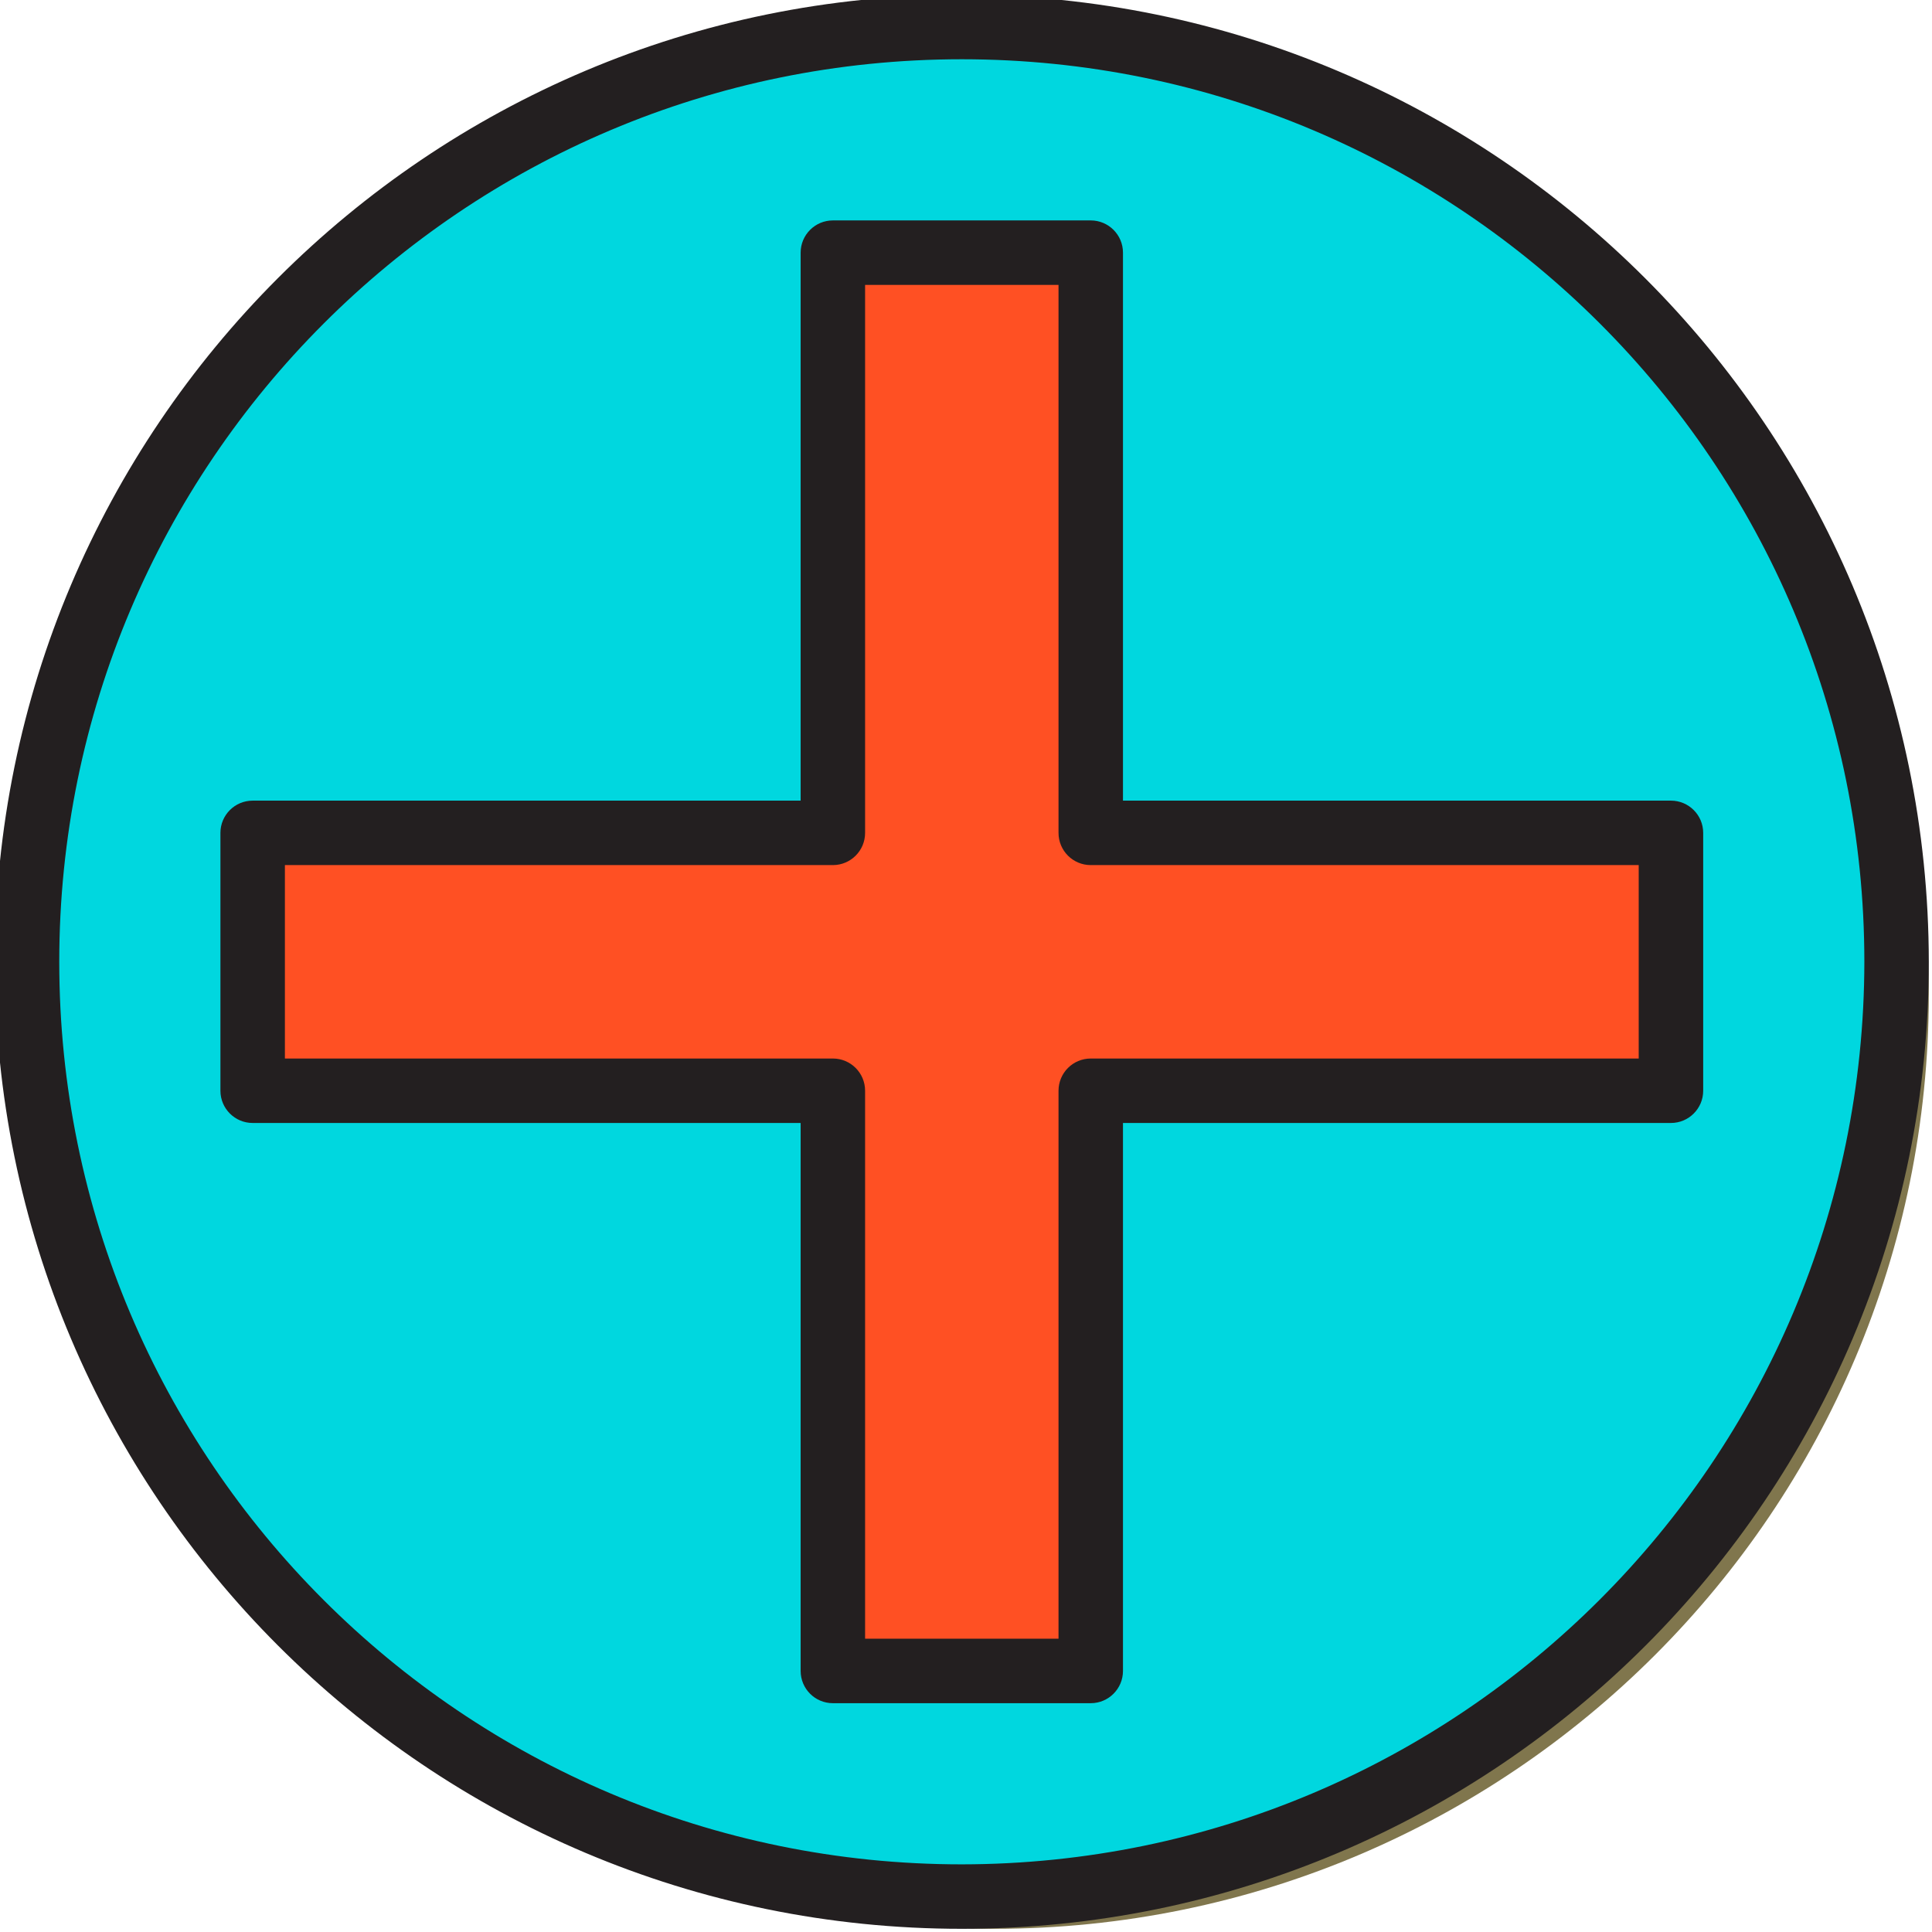
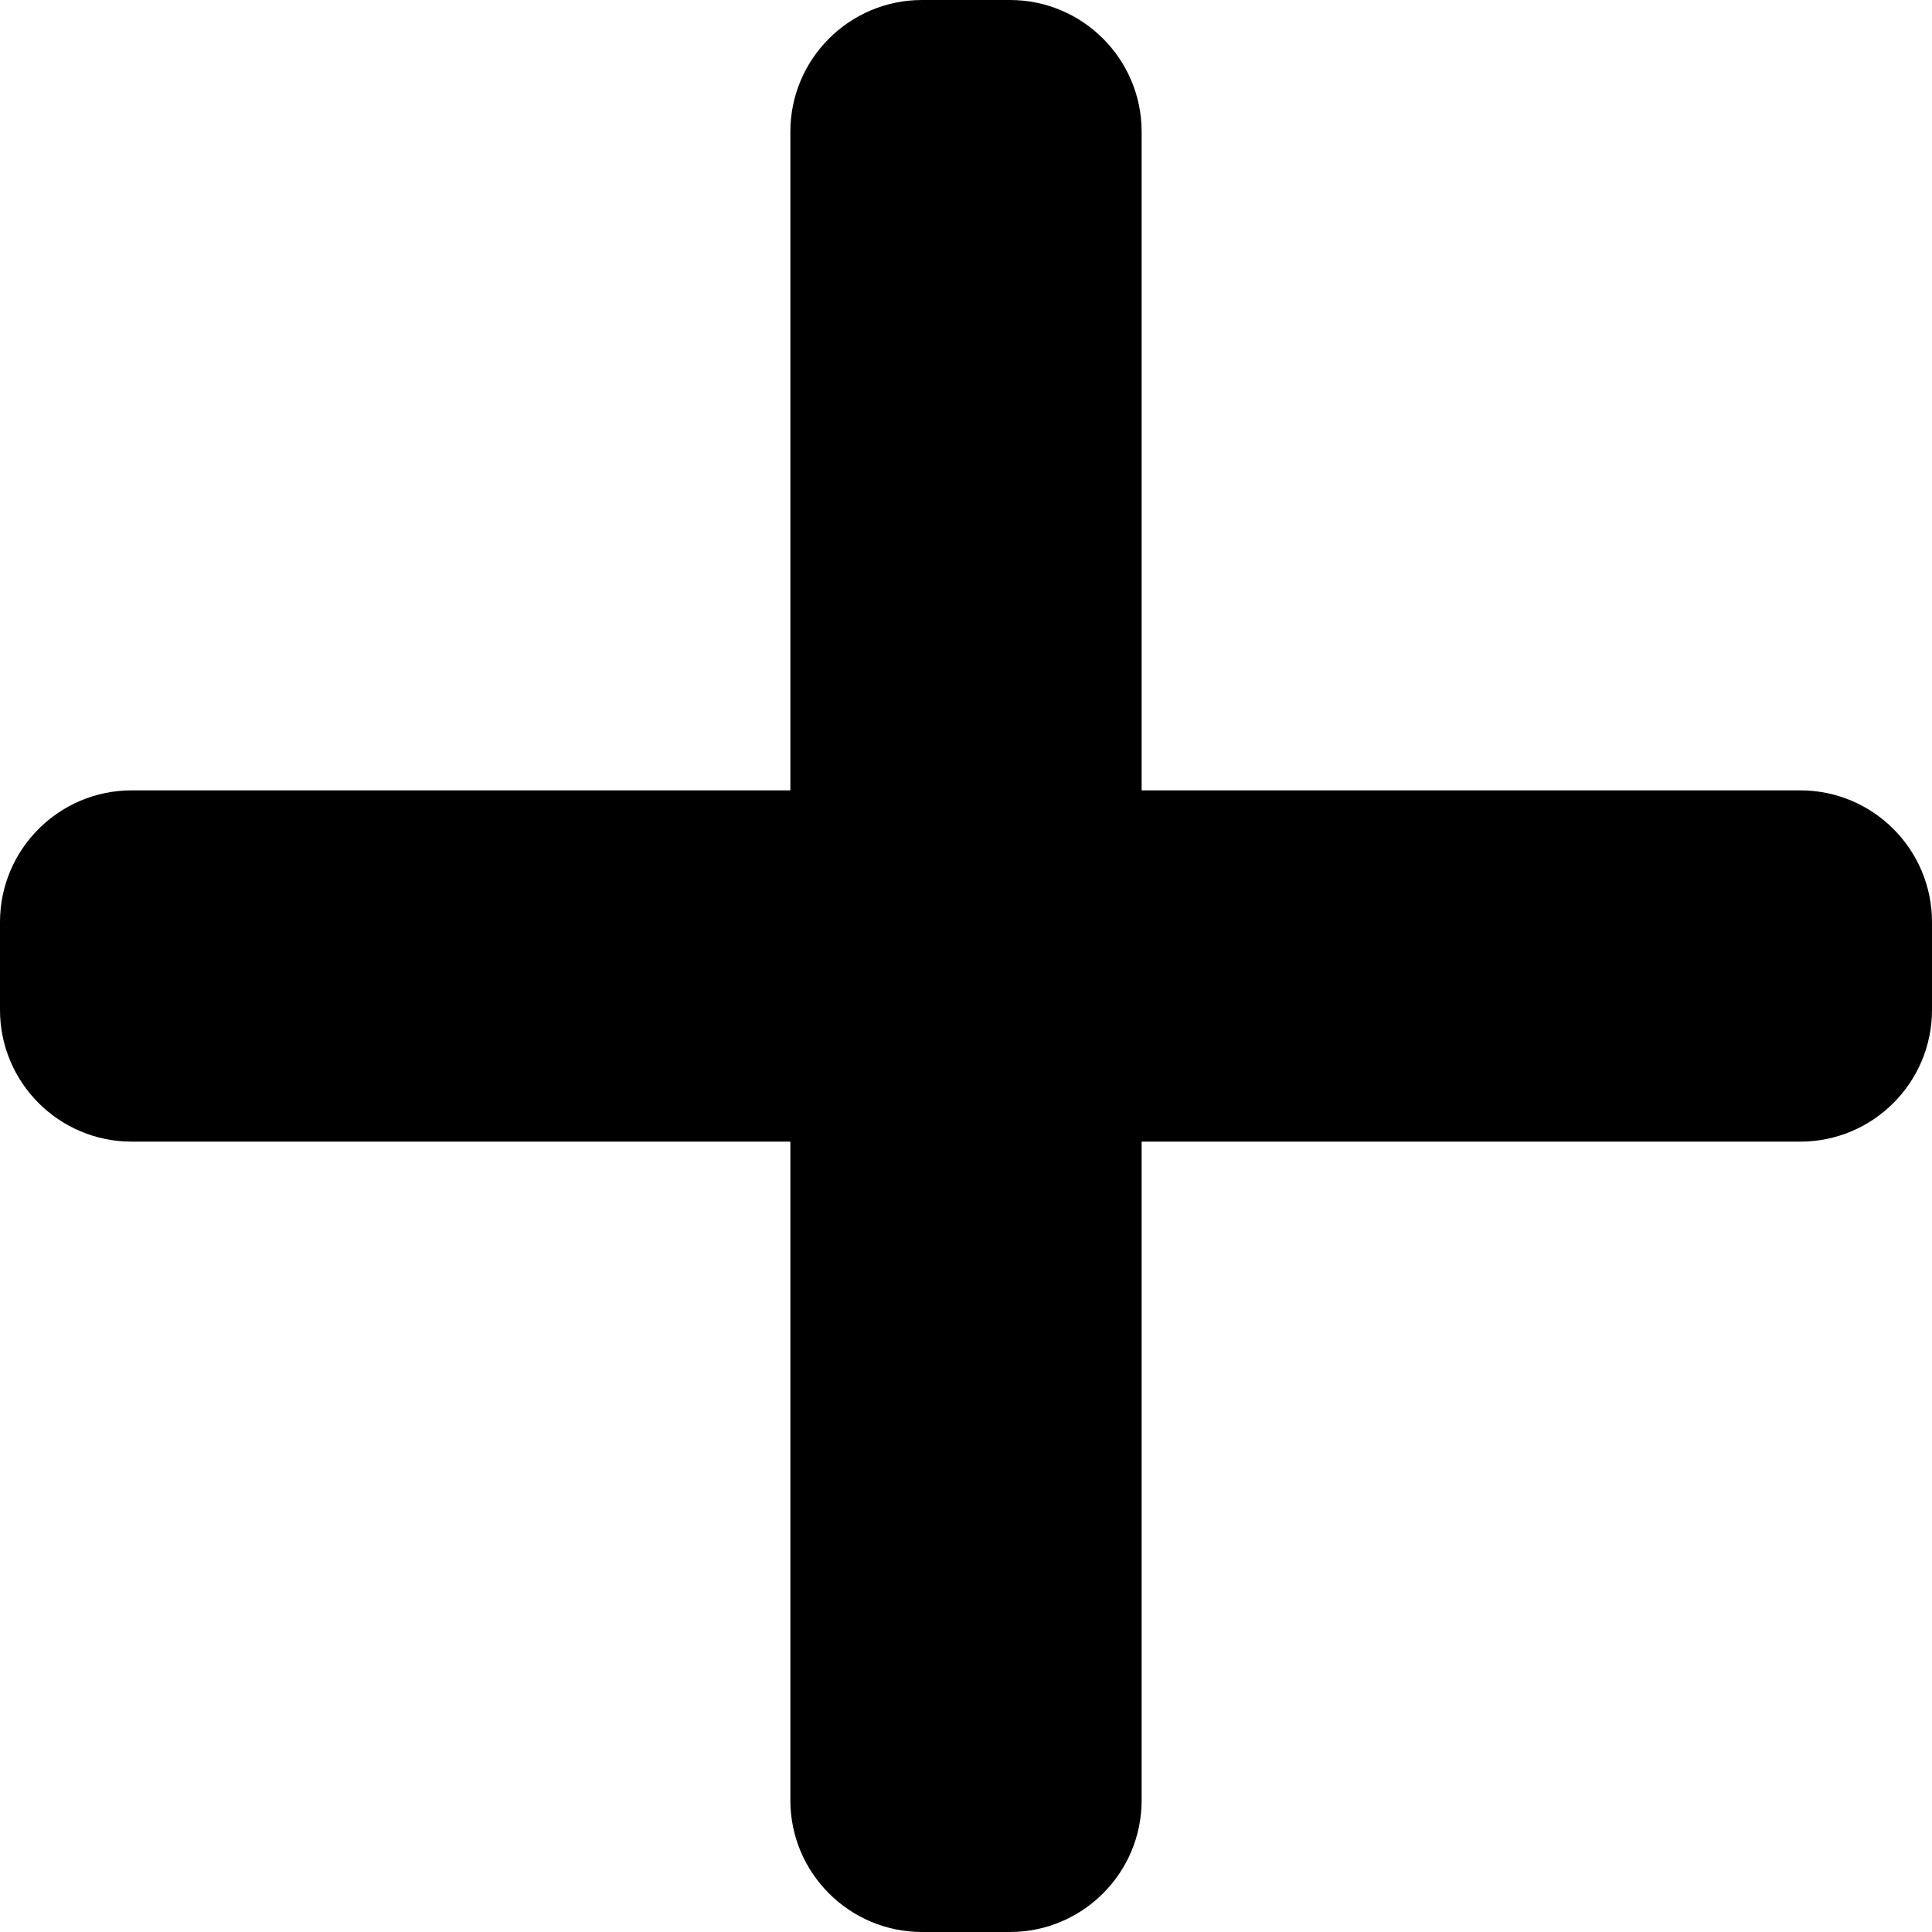
- <svg xmlns="http://www.w3.org/2000/svg" height="371.613pt" version="1.1" viewBox="1 1 371.613 371.613" width="371.613pt">
-   <g id="surface1">
-     <path d="M 192.199 372 C 291.5 372 372 291.5 372 192.199 C 372 92.898 291.5 12.398 192.199 12.398 C 92.898 12.398 12.398 92.898 12.398 192.199 C 12.398 291.5 92.898 372 192.199 372 Z M 55.801 167.398 L 167.398 167.398 L 167.398 55.801 L 217 55.801 L 217 167.398 L 328.602 167.398 L 328.602 217 L 217 217 L 217 328.602 L 167.398 328.602 L 167.398 217 L 55.801 217 Z M 55.801 167.398 " style=" stroke:none;fill-rule:nonzero;fill:rgb(50.196%,46.275%,30.196%);fill-opacity:1;" />
-     <path d="M 173.598 334.801 L 223.199 334.801 L 223.199 223.199 L 334.801 223.199 L 334.801 173.598 L 223.199 173.598 L 223.199 62 L 173.598 62 L 173.598 173.598 L 62 173.598 L 62 223.199 L 173.598 223.199 Z M 173.598 334.801 " style=" stroke:none;fill-rule:nonzero;fill:rgb(50.196%,46.275%,30.196%);fill-opacity:1;" />
-     <path d="M 186 365.801 C 285.301 365.801 365.801 285.301 365.801 186 C 365.801 86.699 285.301 6.199 186 6.199 C 86.699 6.199 6.199 86.699 6.199 186 C 6.199 285.301 86.699 365.801 186 365.801 Z M 49.598 161.199 L 161.199 161.199 L 161.199 49.598 L 210.801 49.598 L 210.801 161.199 L 322.398 161.199 L 322.398 210.801 L 210.801 210.801 L 210.801 322.398 L 161.199 322.398 L 161.199 210.801 L 49.598 210.801 Z M 49.598 161.199 " style=" stroke:none;fill-rule:nonzero;fill:rgb(0%,84.314%,87.451%);fill-opacity:1;" />
-     <path d="M 161.199 322.402 L 210.801 322.402 L 210.801 210.801 L 322.402 210.801 L 322.402 161.199 L 210.801 161.199 L 210.801 49.598 L 161.199 49.598 L 161.199 161.199 L 49.598 161.199 L 49.598 210.801 L 161.199 210.801 Z M 161.199 322.402 " style=" stroke:none;fill-rule:nonzero;fill:rgb(100%,31.373%,13.725%);fill-opacity:1;" />
-     <path d="M 186 0 C 83.273 0 0 83.273 0 186 C 0 288.723 83.273 372 186 372 C 288.723 372 372 288.723 372 186 C 371.883 83.324 288.676 0.117 186 0 Z M 186 359.602 C 90.121 359.602 12.398 281.879 12.398 186 C 12.398 90.125 90.125 12.398 186 12.398 C 281.875 12.398 359.602 90.125 359.602 186 C 359.492 281.832 281.832 359.492 186 359.602 Z M 186 359.602 " style=" stroke:none;fill-rule:nonzero;fill:rgb(13.725%,12.157%,12.549%);fill-opacity:1;" />
-     <path d="M 322.402 155 L 217 155 L 217 49.598 C 217 46.176 214.227 43.398 210.801 43.398 L 161.199 43.398 C 157.777 43.398 155 46.176 155 49.598 L 155 155 L 49.598 155 C 46.176 155 43.398 157.773 43.398 161.199 L 43.398 210.801 C 43.398 214.223 46.176 217 49.598 217 L 155 217 L 155 322.398 C 155 325.824 157.773 328.602 161.199 328.602 L 210.801 328.602 C 214.223 328.602 217 325.824 217 322.398 L 217 217 L 322.398 217 C 325.824 217 328.602 214.223 328.602 210.801 L 328.602 161.199 C 328.602 157.777 325.824 155 322.402 155 Z M 316.199 204.602 L 210.801 204.602 C 207.375 204.602 204.602 207.375 204.602 210.801 L 204.602 316.199 L 167.398 316.199 L 167.398 210.801 C 167.398 207.375 164.625 204.602 161.199 204.602 L 55.801 204.602 L 55.801 167.398 L 161.199 167.398 C 164.625 167.398 167.398 164.625 167.398 161.199 L 167.398 55.801 L 204.602 55.801 L 204.602 161.199 C 204.602 164.625 207.375 167.398 210.801 167.398 L 316.199 167.398 Z M 316.199 204.602 " style=" stroke:none;fill-rule:nonzero;fill:rgb(13.725%,12.157%,12.549%);fill-opacity:1;" />
-   </g>
+ <svg xmlns="http://www.w3.org/2000/svg" height="469.333pt" viewBox="0 0 469.333 469.333" width="469.333pt">
+   <path d="m437.332 192h-160v-160c0-17.664-14.336-32-32-32h-21.332c-17.664 0-32 14.336-32 32v160h-160c-17.664 0-32 14.336-32 32v21.332c0 17.664 14.336 32 32 32h160v160c0 17.664 14.336 32 32 32h21.332c17.664 0 32-14.336 32-32v-160h160c17.664 0 32-14.336 32-32v-21.332c0-17.664-14.336-32-32-32zm0 0" />
</svg>
